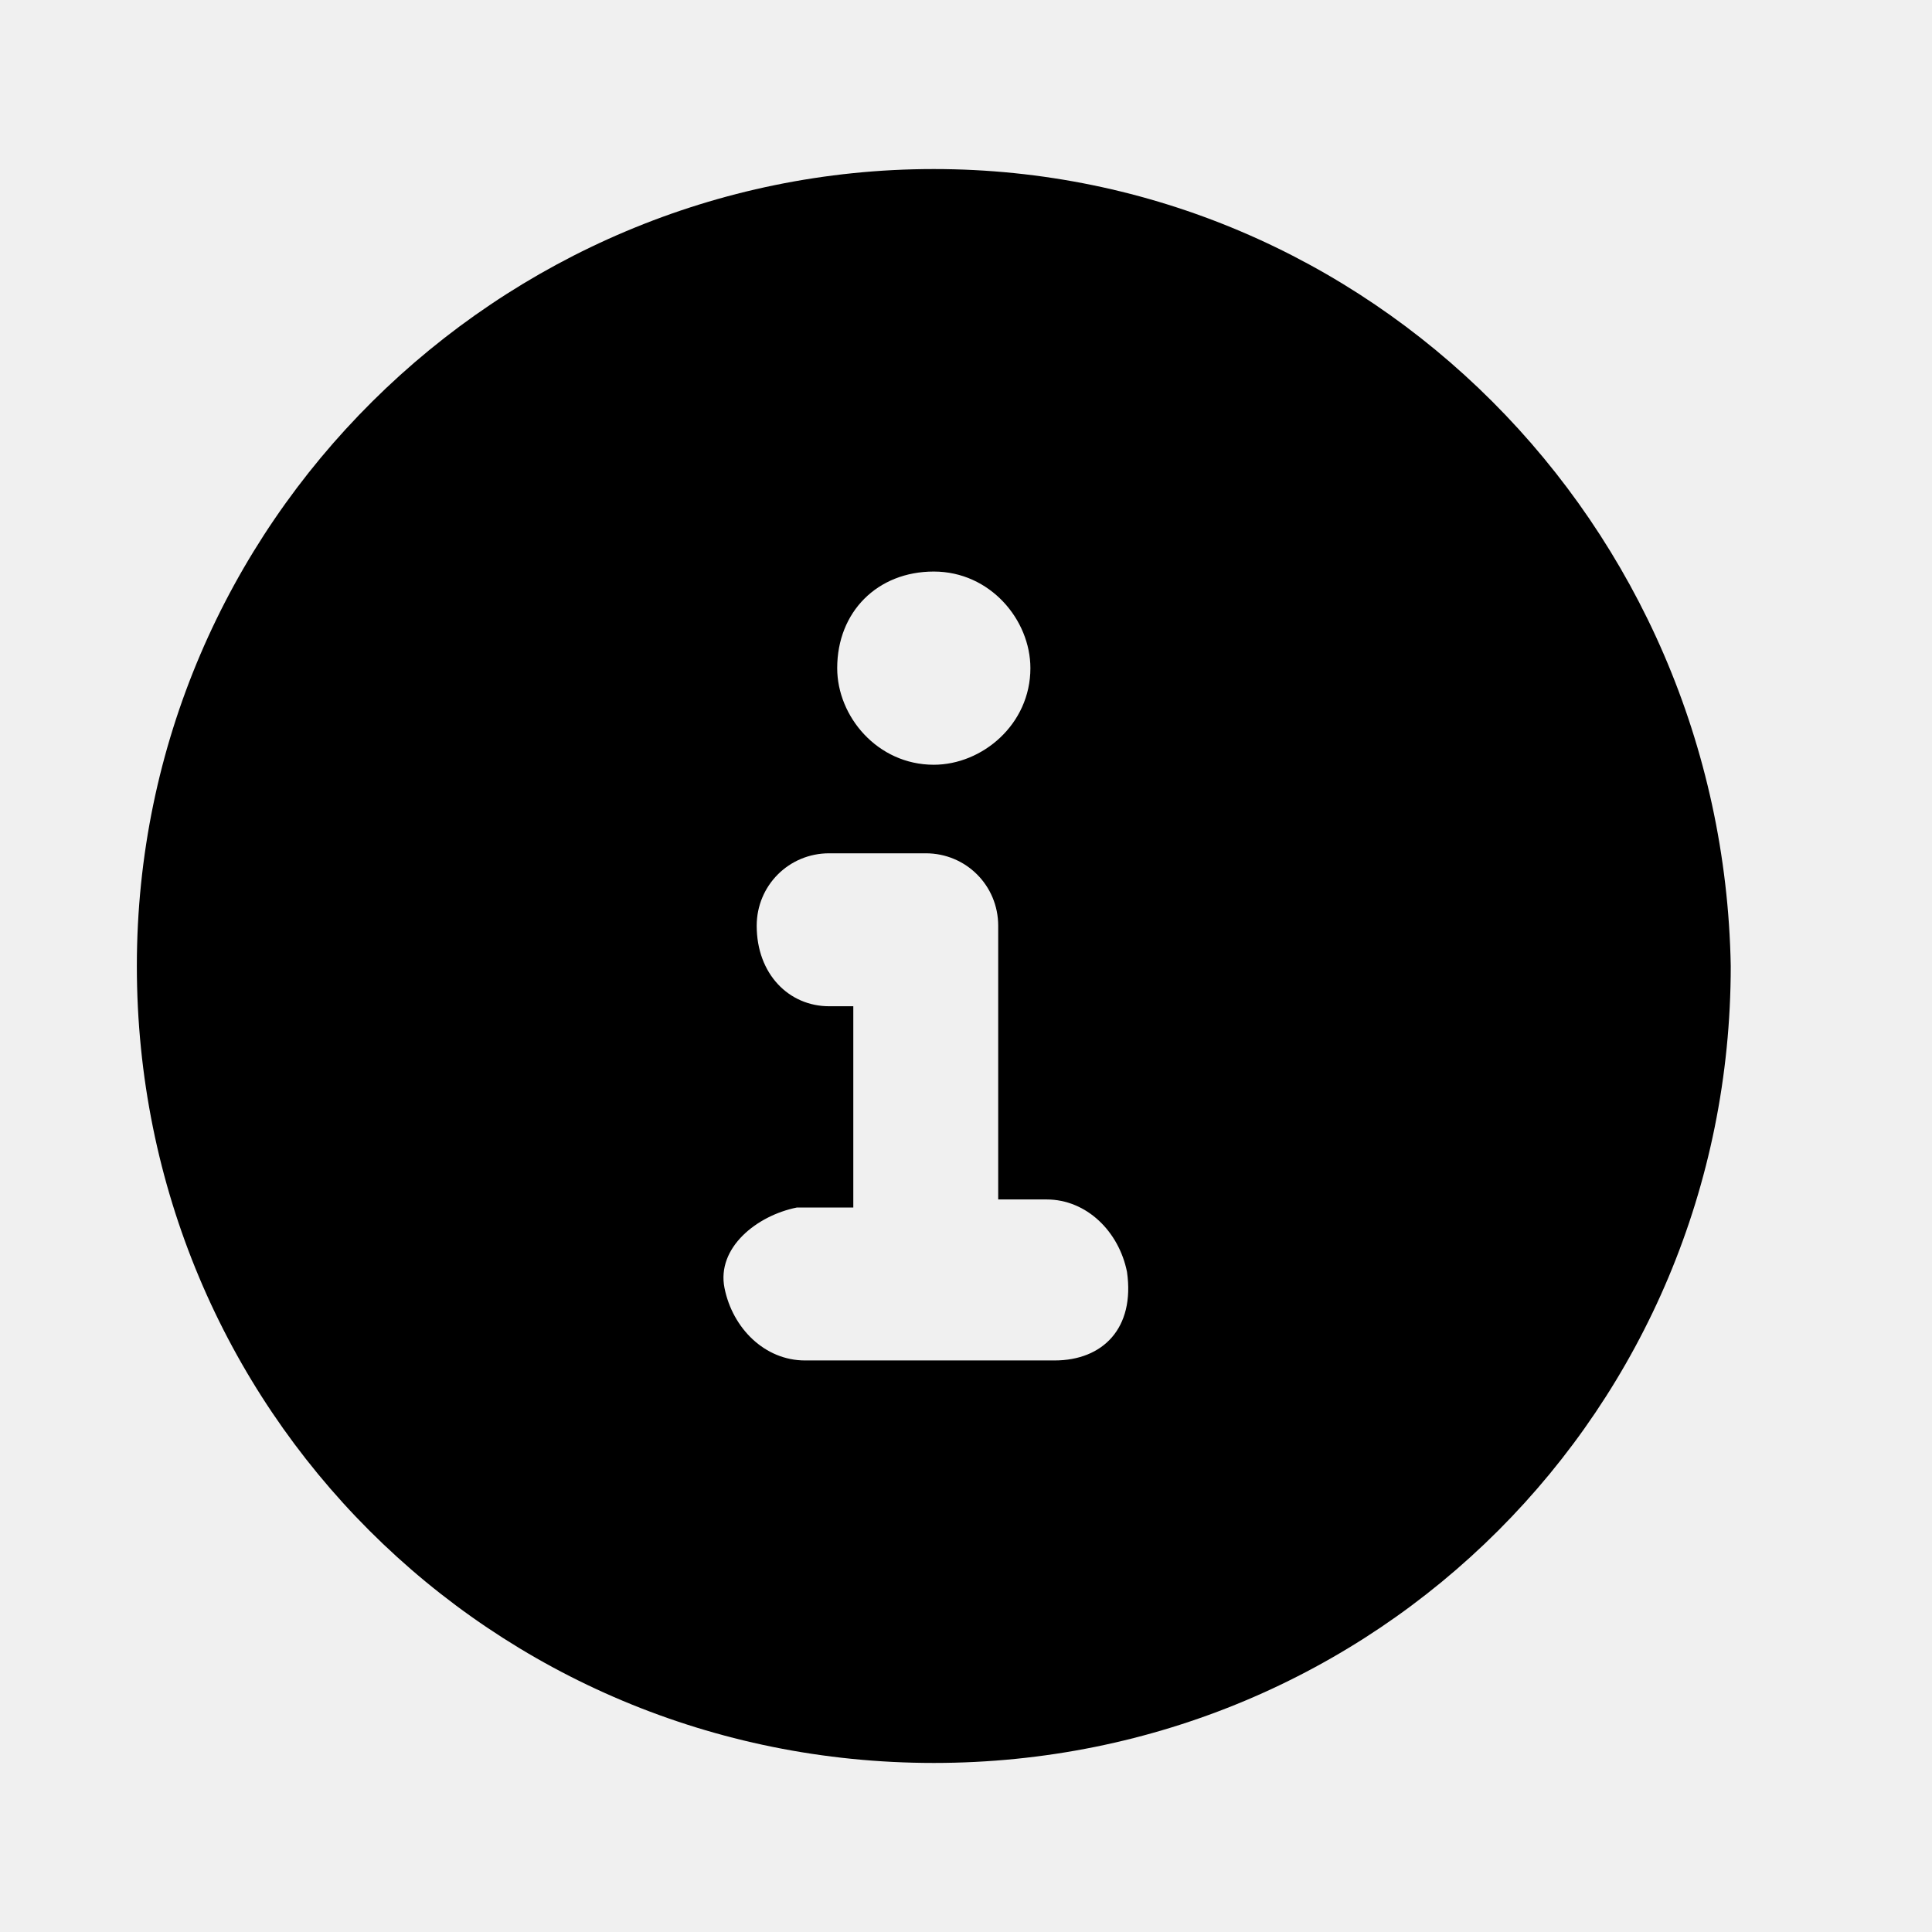
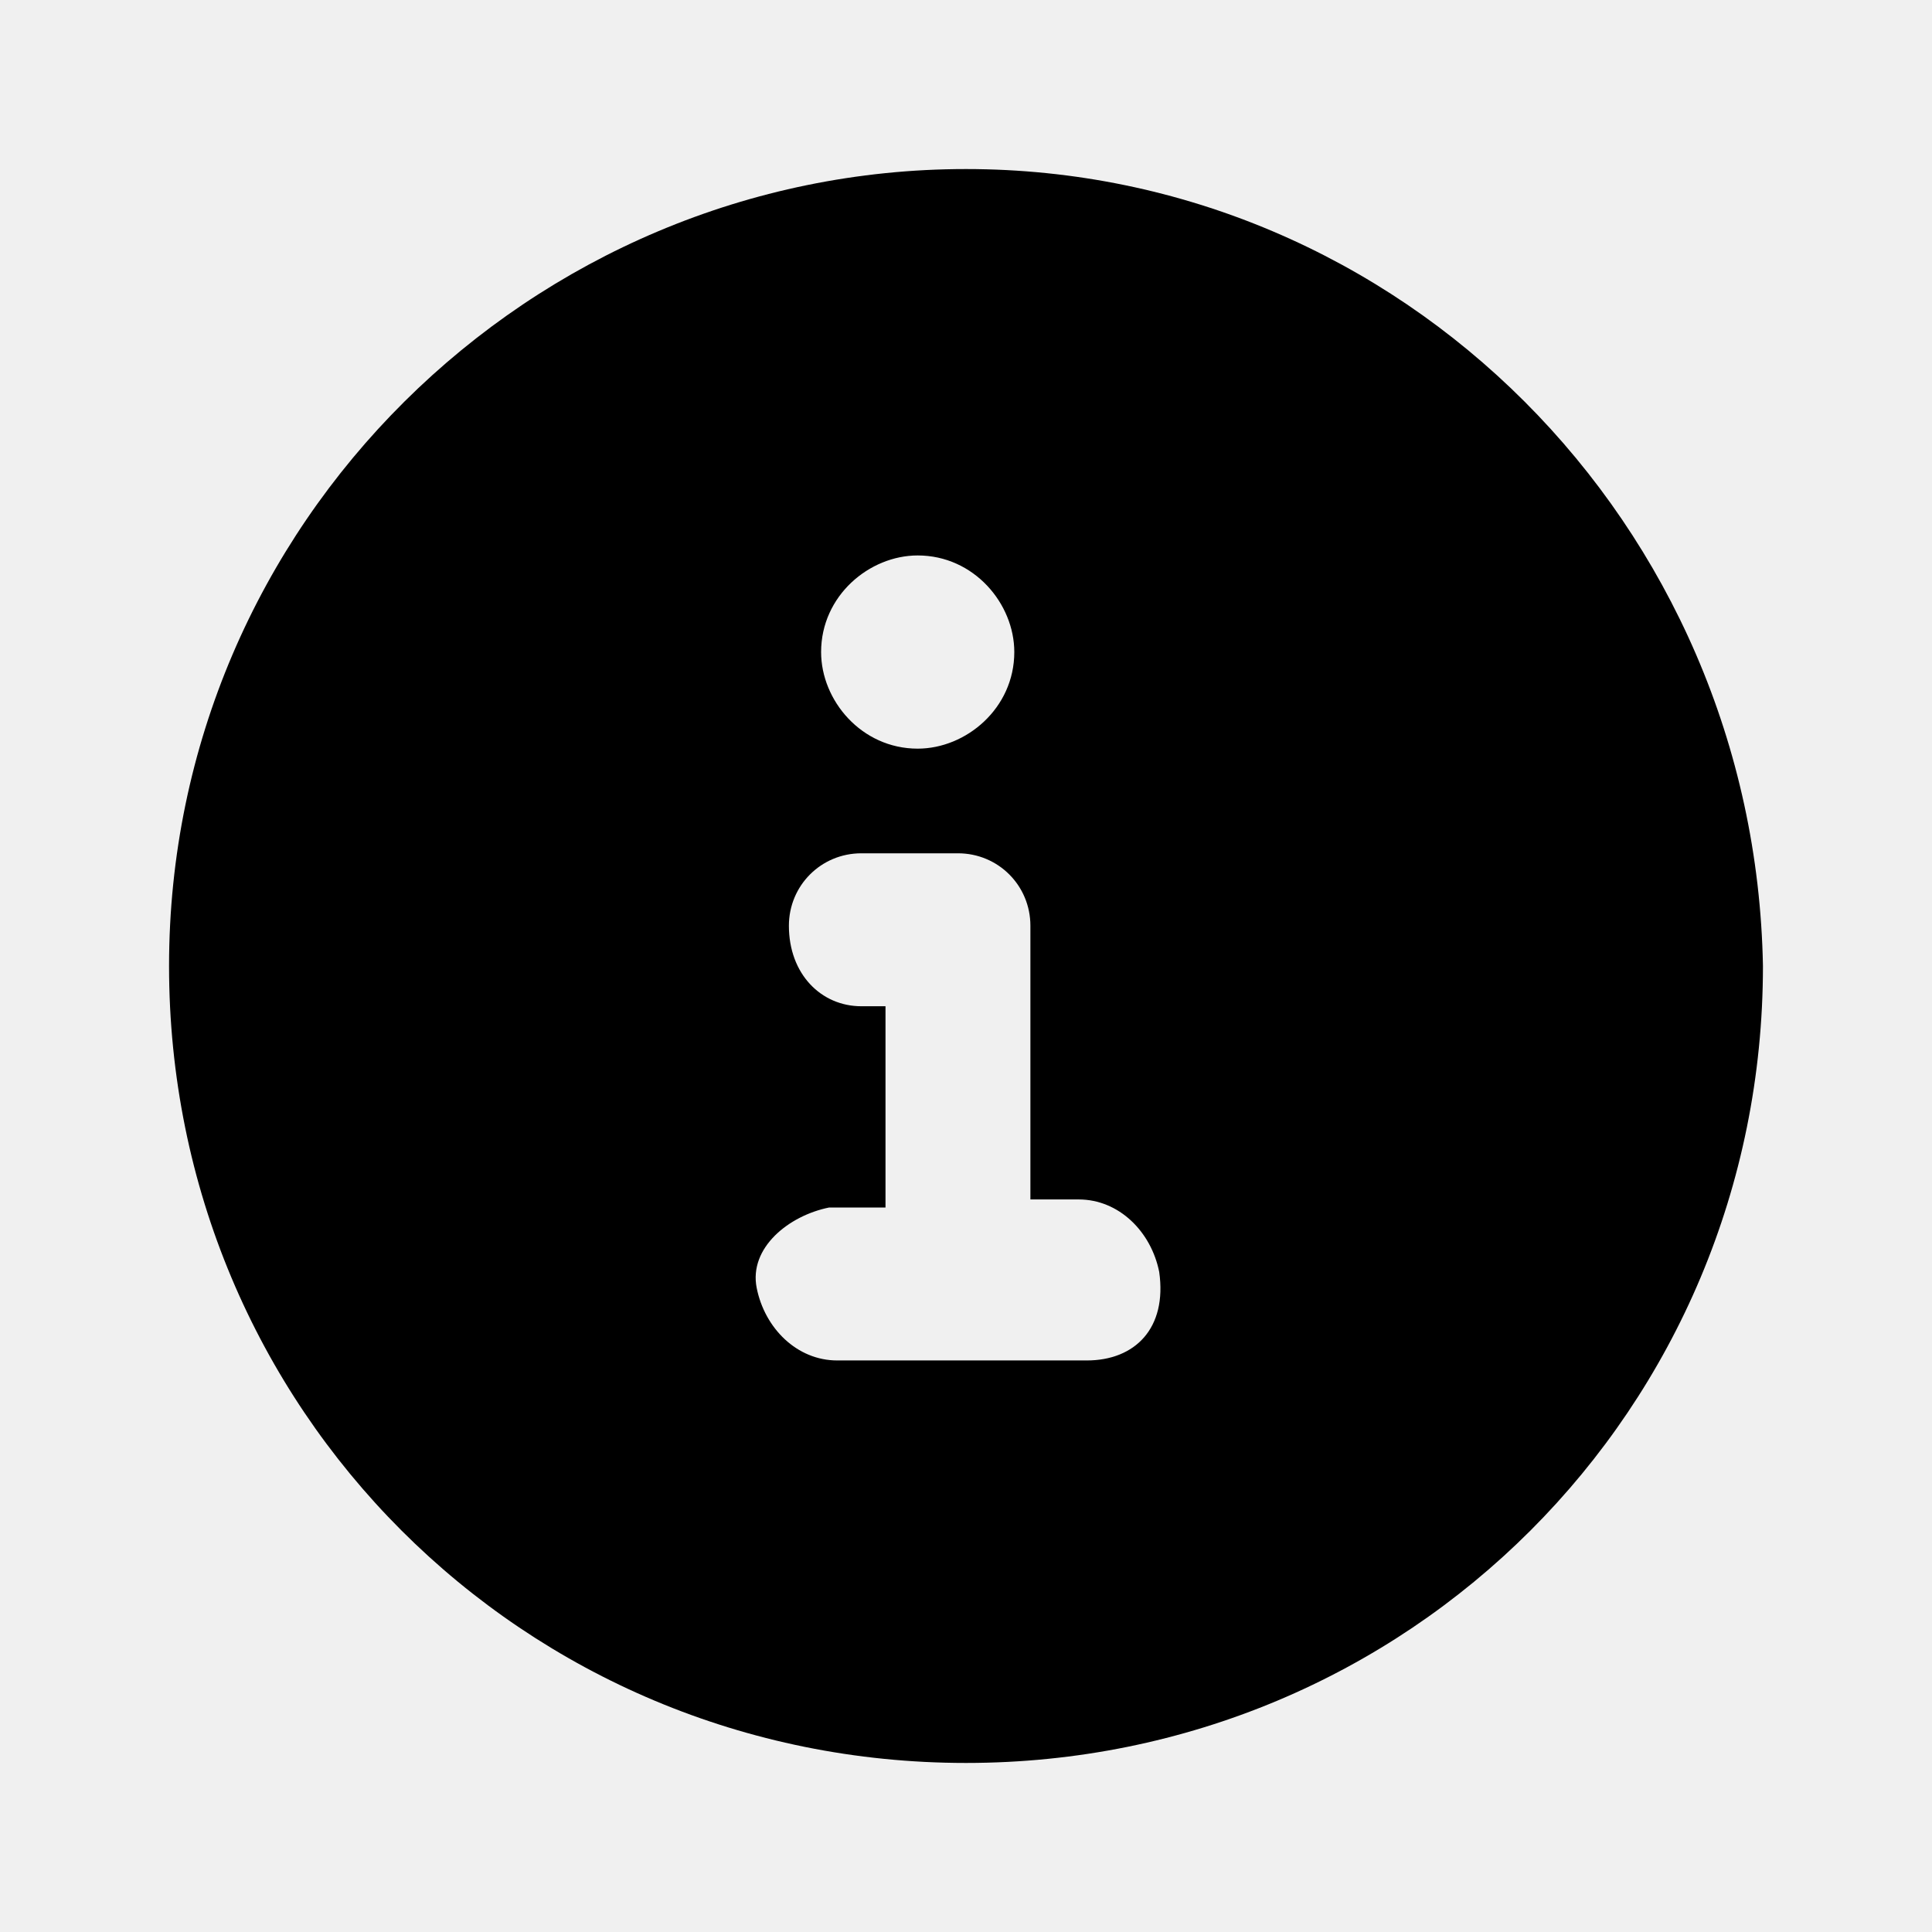
<svg xmlns="http://www.w3.org/2000/svg" version="1.1" id="Layer_1" x="0px" y="0px" viewBox="0 0 24 24" style="enable-background:new 0 0 24 24;" xml:space="preserve">
-   <style type="text/css">
- 	.st0{fill:#FFFFFF;}
- 	.st1{fill:none;}
- 	.st2{fill:#020202;}
- </style>
-   <g>
-     <circle cx="40.1" cy="-13.8" r="11" />
-   </g>
-   <g>
-     <circle cx="41" cy="-42" r="11" />
-     <path class="st0" d="M41-43.9c-0.6,0-1.1,0.4-1.1,1.1v4.7c0,0.6,0.5,1.1,1.1,1.1c0.6,0,1.1-0.5,1.1-1.1v-4.7   C42.1-43.4,41.6-43.9,41-43.9z" />
-     <path class="st0" d="M42-46.4c-0.1,0-0.1-0.1-0.1-0.1c-0.1,0-0.1-0.1-0.1-0.1c0-0.1-0.1-0.1-0.1-0.1c0-0.1-0.1-0.1-0.1-0.1   c0-0.1-0.1-0.1-0.1-0.1h-0.1h-0.1h-0.1h-0.1H41h-0.1h-0.1h-0.1h-0.1h-0.1c0,0.1-0.1,0-0.1,0.1c0,0.1-0.1,0.1-0.1,0.1   c0,0.1-0.1,0.1-0.1,0.1c-0.1,0-0.1,0.1-0.1,0.1c-0.1,0-0.1,0.1-0.1,0.1c-0.1,0-0.1,0.1-0.1,0.1v0.1v0.1v0.1v0.1v0.1v0.1v0.1v0.1   v0.1c0,0-0.1,0.1,0,0.1c0.1,0,0,0.1,0.1,0.1c0.1,0,0.1,0.1,0.1,0.1c0.1,0,0.1,0.1,0.1,0.1c0,0.1,0.1,0.1,0.1,0.1   c0,0.1,0.1,0.1,0.1,0.1c0,0.1,0.1,0.1,0.1,0.1h0.1h0.1h0.1h0.1c0.1,0,0.1,0,0.2,0h0.1h0.1h0.1h0.1c0-0.1,0.1-0.1,0.1-0.1   c0-0.1,0.1-0.1,0.1-0.1c0-0.1,0.1-0.1,0.1-0.1c0.1,0,0.1-0.1,0.1-0.1c0.1,0,0.1-0.1,0.1-0.1c0.1,0,0.1-0.1,0.1-0.1v-0.1v-0.1v-0.1   v-0.1v-0.1v-0.1V-46v-0.1v-0.1L42-46.4C42-46.3,42.1-46.4,42-46.4z" />
-   </g>
-   <path d="M11.7-50.9c2.4,0,4.6,0.9,6.3,2.6c1.7,1.7,2.6,3.9,2.6,6.3c0,2.4-0.9,4.6-2.6,6.3s-3.9,2.6-6.3,2.6S7.1-34,5.4-35.7  S2.8-39.6,2.8-42c0-2.4,0.9-4.6,2.6-6.3S9.3-50.9,11.7-50.9z M11.7-53c-6.1,0-11,4.9-11,11s4.9,11,11,11s11-4.9,11-11  S17.8-53,11.7-53L11.7-53z M11.7-43.9c0.6,0,1.1,0.5,1.1,1.1v4.7c0,0.6-0.5,1.1-1.1,1.1s-1.1-0.5-1.1-1.1v-4.7  C10.6-43.5,11.1-43.9,11.7-43.9z M11.7-46.9h0.1h0.1H12h0.1h0.1c0,0,0.1,0,0.1,0.1c0,0,0.1,0,0.1,0.1c0,0,0.1,0,0.1,0.1  c0,0,0,0.1,0.1,0.1c0,0,0,0.1,0.1,0.1s0,0.1,0.1,0.1v0.1v0.1v0.1v0.1v0.1v0.1v0.1v0.1v0.1v0.1c0,0,0,0.1-0.1,0.1c0,0,0,0.1-0.1,0.1  c0,0,0,0.1-0.1,0.1c0,0-0.1,0-0.1,0.1c0,0-0.1,0-0.1,0.1c0,0-0.1,0-0.1,0.1h-0.1H12h-0.1h-0.1c-0.1,0-0.1,0-0.2,0h-0.1h-0.1h-0.1  h-0.1c0,0-0.1,0-0.1-0.1c0,0-0.1,0-0.1-0.1c0,0-0.1,0-0.1-0.1c0,0,0-0.1-0.1-0.1c0,0,0-0.1-0.1-0.1s0-0.1-0.1-0.1s0-0.1,0-0.1v-0.1  v-0.1v-0.1v-0.1v-0.1V-46v-0.1v-0.1v-0.1c0,0,0-0.1,0.1-0.1c0,0,0-0.1,0.1-0.1c0,0,0-0.1,0.1-0.1c0,0,0.1,0,0.1-0.1  c0,0,0.1,0,0.1-0.1c0-0.1,0.1,0,0.1-0.1h0.1h0.1h0.1H11.7C11.6-46.9,11.7-46.9,11.7-46.9z" />
-   <g>
-     <circle cx="40.7" cy="-68.7" r="11" />
-     <circle class="st0" cx="40.7" cy="-73.6" r="1.1" />
-     <path class="st0" d="M40.7-70.6c-0.6,0-1.1,0.4-1.1,1.1v4.7c0,0.6,0.5,1.1,1.1,1.1c0.6,0,1.1-0.5,1.1-1.1v-4.7   C41.8-70.1,41.3-70.6,40.7-70.6z" />
-   </g>
-   <g>
-     <path class="st1" d="M18.5-74.9c-1.7-1.7-3.9-2.6-6.3-2.6s-4.6,0.9-6.3,2.6c-1.7,1.7-2.6,3.9-2.6,6.3s0.9,4.6,2.6,6.3   c1.7,1.7,3.9,2.6,6.3,2.6s4.6-0.9,6.3-2.6c1.7-1.7,2.6-3.9,2.6-6.3S20.2-73.2,18.5-74.9z M13.3-64.7c0,0.6-0.5,1.1-1.1,1.1   c-0.6,0-1.1-0.5-1.1-1.1v-4.7c0-0.7,0.5-1.1,1.1-1.1c0.6,0,1.1,0.5,1.1,1.1V-64.7z M13.3-72.8v0.1v0.1v0.1v0.1v0.1v0.1v0.1v0.1v0.1   c0,0,0,0.1-0.1,0.1c0,0,0,0.1-0.1,0.1c0,0,0,0.1-0.1,0.1c0,0-0.1,0-0.1,0.1c0,0-0.1,0-0.1,0.1c0,0-0.1,0-0.1,0.1h-0.1h-0.1h-0.1   h-0.1c-0.1,0-0.1,0-0.2,0H12h-0.1h-0.1h-0.1c0,0-0.1,0-0.1-0.1c0,0-0.1,0-0.1-0.1c0,0-0.1,0-0.1-0.1c0,0,0-0.1-0.1-0.1   c0,0,0-0.1-0.1-0.1c-0.1,0,0-0.1-0.1-0.1c-0.1,0,0-0.1,0-0.1v-0.1v-0.1v-0.1v-0.1v-0.1v-0.1v-0.1v-0.1v-0.1c0,0,0-0.1,0.1-0.1   c0,0,0-0.1,0.1-0.1c0,0,0-0.1,0.1-0.1c0,0,0.1,0,0.1-0.1c0,0,0.1,0,0.1-0.1c0-0.1,0.1,0,0.1-0.1h0.1h0.1H12h0.1h0.1h0.1h0.1h0.1   h0.1h0.1c0,0,0.1,0,0.1,0.1c0,0,0.1,0,0.1,0.1c0,0,0.1,0,0.1,0.1c0,0,0,0.1,0.1,0.1c0,0,0,0.1,0.1,0.1C13.3-73,13.2-72.9,13.3-72.8   L13.3-72.8z" />
-     <path d="M12.2-70.5c-0.6,0-1.1,0.4-1.1,1.1v4.7c0,0.6,0.5,1.1,1.1,1.1c0.6,0,1.1-0.5,1.1-1.1v-4.7C13.3-70,12.8-70.5,12.2-70.5z" />
-     <path d="M12.2-79.6c-6.1,0-11,4.9-11,11s4.9,11,11,11s11-4.9,11-11S18.3-79.6,12.2-79.6z M18.5-62.3c-1.7,1.7-3.9,2.6-6.3,2.6   s-4.6-0.9-6.3-2.6c-1.7-1.7-2.6-3.9-2.6-6.3s0.9-4.6,2.6-6.3c1.7-1.7,3.9-2.6,6.3-2.6s4.6,0.9,6.3,2.6c1.7,1.7,2.6,3.9,2.6,6.3   S20.2-64,18.5-62.3z" />
-   </g>
-   <circle cx="12.2" cy="-73.5" r="1.1" />
-   <g id="circle-info-solid">
-     <g>
-       <path class="st2" d="M41.2,14.7h-0.1v-2.9c0-0.8-0.6-1.4-1.4-1.4h-1.2c-0.8,0-1.3,0.6-1.4,1.4c0,0.4,0.1,0.7,0.4,1    c0.2,0.2,0.5,0.4,0.8,0.4v1.5h-0.2c-0.8,0-1.4,0.7-1.4,1.5c0,0.4,0.2,0.7,0.5,1s0.7,0.4,1,0.4h3.2c0.4,0,0.7-0.2,1-0.5    c0.3-0.3,0.4-0.6,0.4-1C42.7,15.3,42,14.6,41.2,14.7z M41.3,16.6h-3.1c-0.1,0-0.2,0-0.3-0.1c-0.1-0.1-0.1-0.2-0.1-0.3    c0-0.2,0.2-0.4,0.5-0.4h1.1v-3.5h-0.8c-0.1,0-0.2,0-0.3-0.1c-0.1-0.1-0.1-0.2-0.1-0.3c0-0.2,0.2-0.4,0.4-0.4h1.2    c0.2,0,0.4,0.2,0.4,0.4v3.9h1.1c0.2,0,0.4,0.2,0.4,0.4C41.7,16.3,41.5,16.5,41.3,16.6z" />
-     </g>
-     <path d="M41.4,8.4c0,1-0.8,1.7-1.7,1.7c-1,0-1.7-0.8-1.7-1.7c0-1,0.8-1.7,1.7-1.7C40.6,6.7,41.4,7.5,41.4,8.4z" />
-   </g>
-   <path id="circle-info-solid_00000129902264535960339400000011108213210191510931_" d="M11.6,2.1c-5.4,0-9.9,4.4-9.9,9.9  s4.4,9.9,9.9,9.9s9.9-4.4,9.9-9.9C21.4,6.5,17,2.1,11.6,2.1C11.6,2.1,11.6,2.1,11.6,2.1z M11.6,7.1c0.7,0,1.2,0.6,1.2,1.2  c0,0.7-0.6,1.2-1.2,1.2c-0.7,0-1.2-0.6-1.2-1.2C10.4,7.6,10.9,7.1,11.6,7.1C11.6,7.1,11.6,7.1,11.6,7.1z M13.1,16.9H10  c-0.5,0-0.9-0.4-1-0.9s0.4-0.9,0.9-1c0,0,0,0,0.1,0h0.6v-2.5h-0.3c-0.5,0-0.9-0.4-0.9-1c0-0.5,0.4-0.9,0.9-0.9h1.2  c0.5,0,0.9,0.4,0.9,0.9l0,0v3.4h0.6c0.5,0,0.9,0.4,1,0.9C14.1,16.5,13.7,16.9,13.1,16.9C13.2,16.9,13.1,16.9,13.1,16.9L13.1,16.9z" />
-   <text transform="matrix(1 0 0 1 36.5963 -9.9685)" class="st0" style="font-family:'Inconsolata-Regular'; font-size:14px;">i</text>
-   <g>
-     <path class="st1" d="M18-20.1c-1.7-1.7-3.9-2.6-6.3-2.6c-2.4,0-4.6,0.9-6.3,2.6c-1.7,1.7-2.6,3.9-2.6,6.3c0,2.4,0.9,4.6,2.6,6.3   s3.9,2.6,6.3,2.6c2.4,0,4.6-0.9,6.3-2.6c1.7-1.7,2.6-3.9,2.6-6.3C20.6-16.2,19.7-18.4,18-20.1z M12.8-9.9c0,0.6-0.5,1.1-1.1,1.1   c-0.6,0-1.1-0.5-1.1-1.1v-4.7c0-0.7,0.5-1.1,1.1-1.1c0.6,0,1.1,0.5,1.1,1.1V-9.9z" />
-     <path d="M11.7-24.8c-6.1,0-11,4.9-11,11c0,6.1,4.9,11,11,11c6.1,0,11-4.9,11-11C22.7-19.9,17.8-24.8,11.7-24.8z M18-7.5   c-1.7,1.7-3.9,2.6-6.3,2.6c-2.4,0-4.6-0.9-6.3-2.6s-2.6-3.9-2.6-6.3c0-2.4,0.9-4.6,2.6-6.3c1.7-1.7,3.9-2.6,6.3-2.6   c2.4,0,4.6,0.9,6.3,2.6c1.7,1.7,2.6,3.9,2.6,6.3C20.6-11.4,19.7-9.2,18-7.5z" />
-     <path d="M39.5,1.1c-6.1,0-11,4.9-11,11c0,6.1,4.9,11,11,11c6.1,0,11-4.9,11-11C50.5,6,45.6,1.1,39.5,1.1z M45.8,18.4   c-1.7,1.7-3.9,2.6-6.3,2.6c-2.4,0-4.6-0.9-6.3-2.6c-1.7-1.7-2.6-3.9-2.6-6.3c0-2.4,0.9-4.6,2.6-6.3c1.7-1.7,3.9-2.6,6.3-2.6   c2.4,0,4.6,0.9,6.3,2.6c1.7,1.7,2.6,3.9,2.6,6.3C48.4,14.5,47.5,16.7,45.8,18.4z" />
-   </g>
-   <text transform="matrix(1 0 0 1 8.1413 -9.9685)" style="font-family:'Inconsolata-Regular'; font-size:14px;">i</text>
+   <path d="M12,2.1c-5.4,0-9.9,4.4-9.9,9.9s4.4,9.9,9.9,9.9s9.9-4.4,9.9-9.9C21.8,6.5,17.4,2.1,12,2.1z M11.4,6.9  c0.7,0,1.2,0.6,1.2,1.2c0,0.7-0.6,1.2-1.2,1.2c-0.7,0-1.2-0.6-1.2-1.2C10.2,7.4,10.8,6.9,11.4,6.9z M13.5,16.9h-3.1  c-0.5,0-0.9-0.4-1-0.9s0.4-0.9,0.9-1c0,0,0,0,0.1,0H11v-2.5h-0.3c-0.5,0-0.9-0.4-0.9-1c0-0.5,0.4-0.9,0.9-0.9h1.2  c0.5,0,0.9,0.4,0.9,0.9v3.4h0.6c0.5,0,0.9,0.4,1,0.9C14.5,16.5,14.1,16.9,13.5,16.9z" />
</svg>
